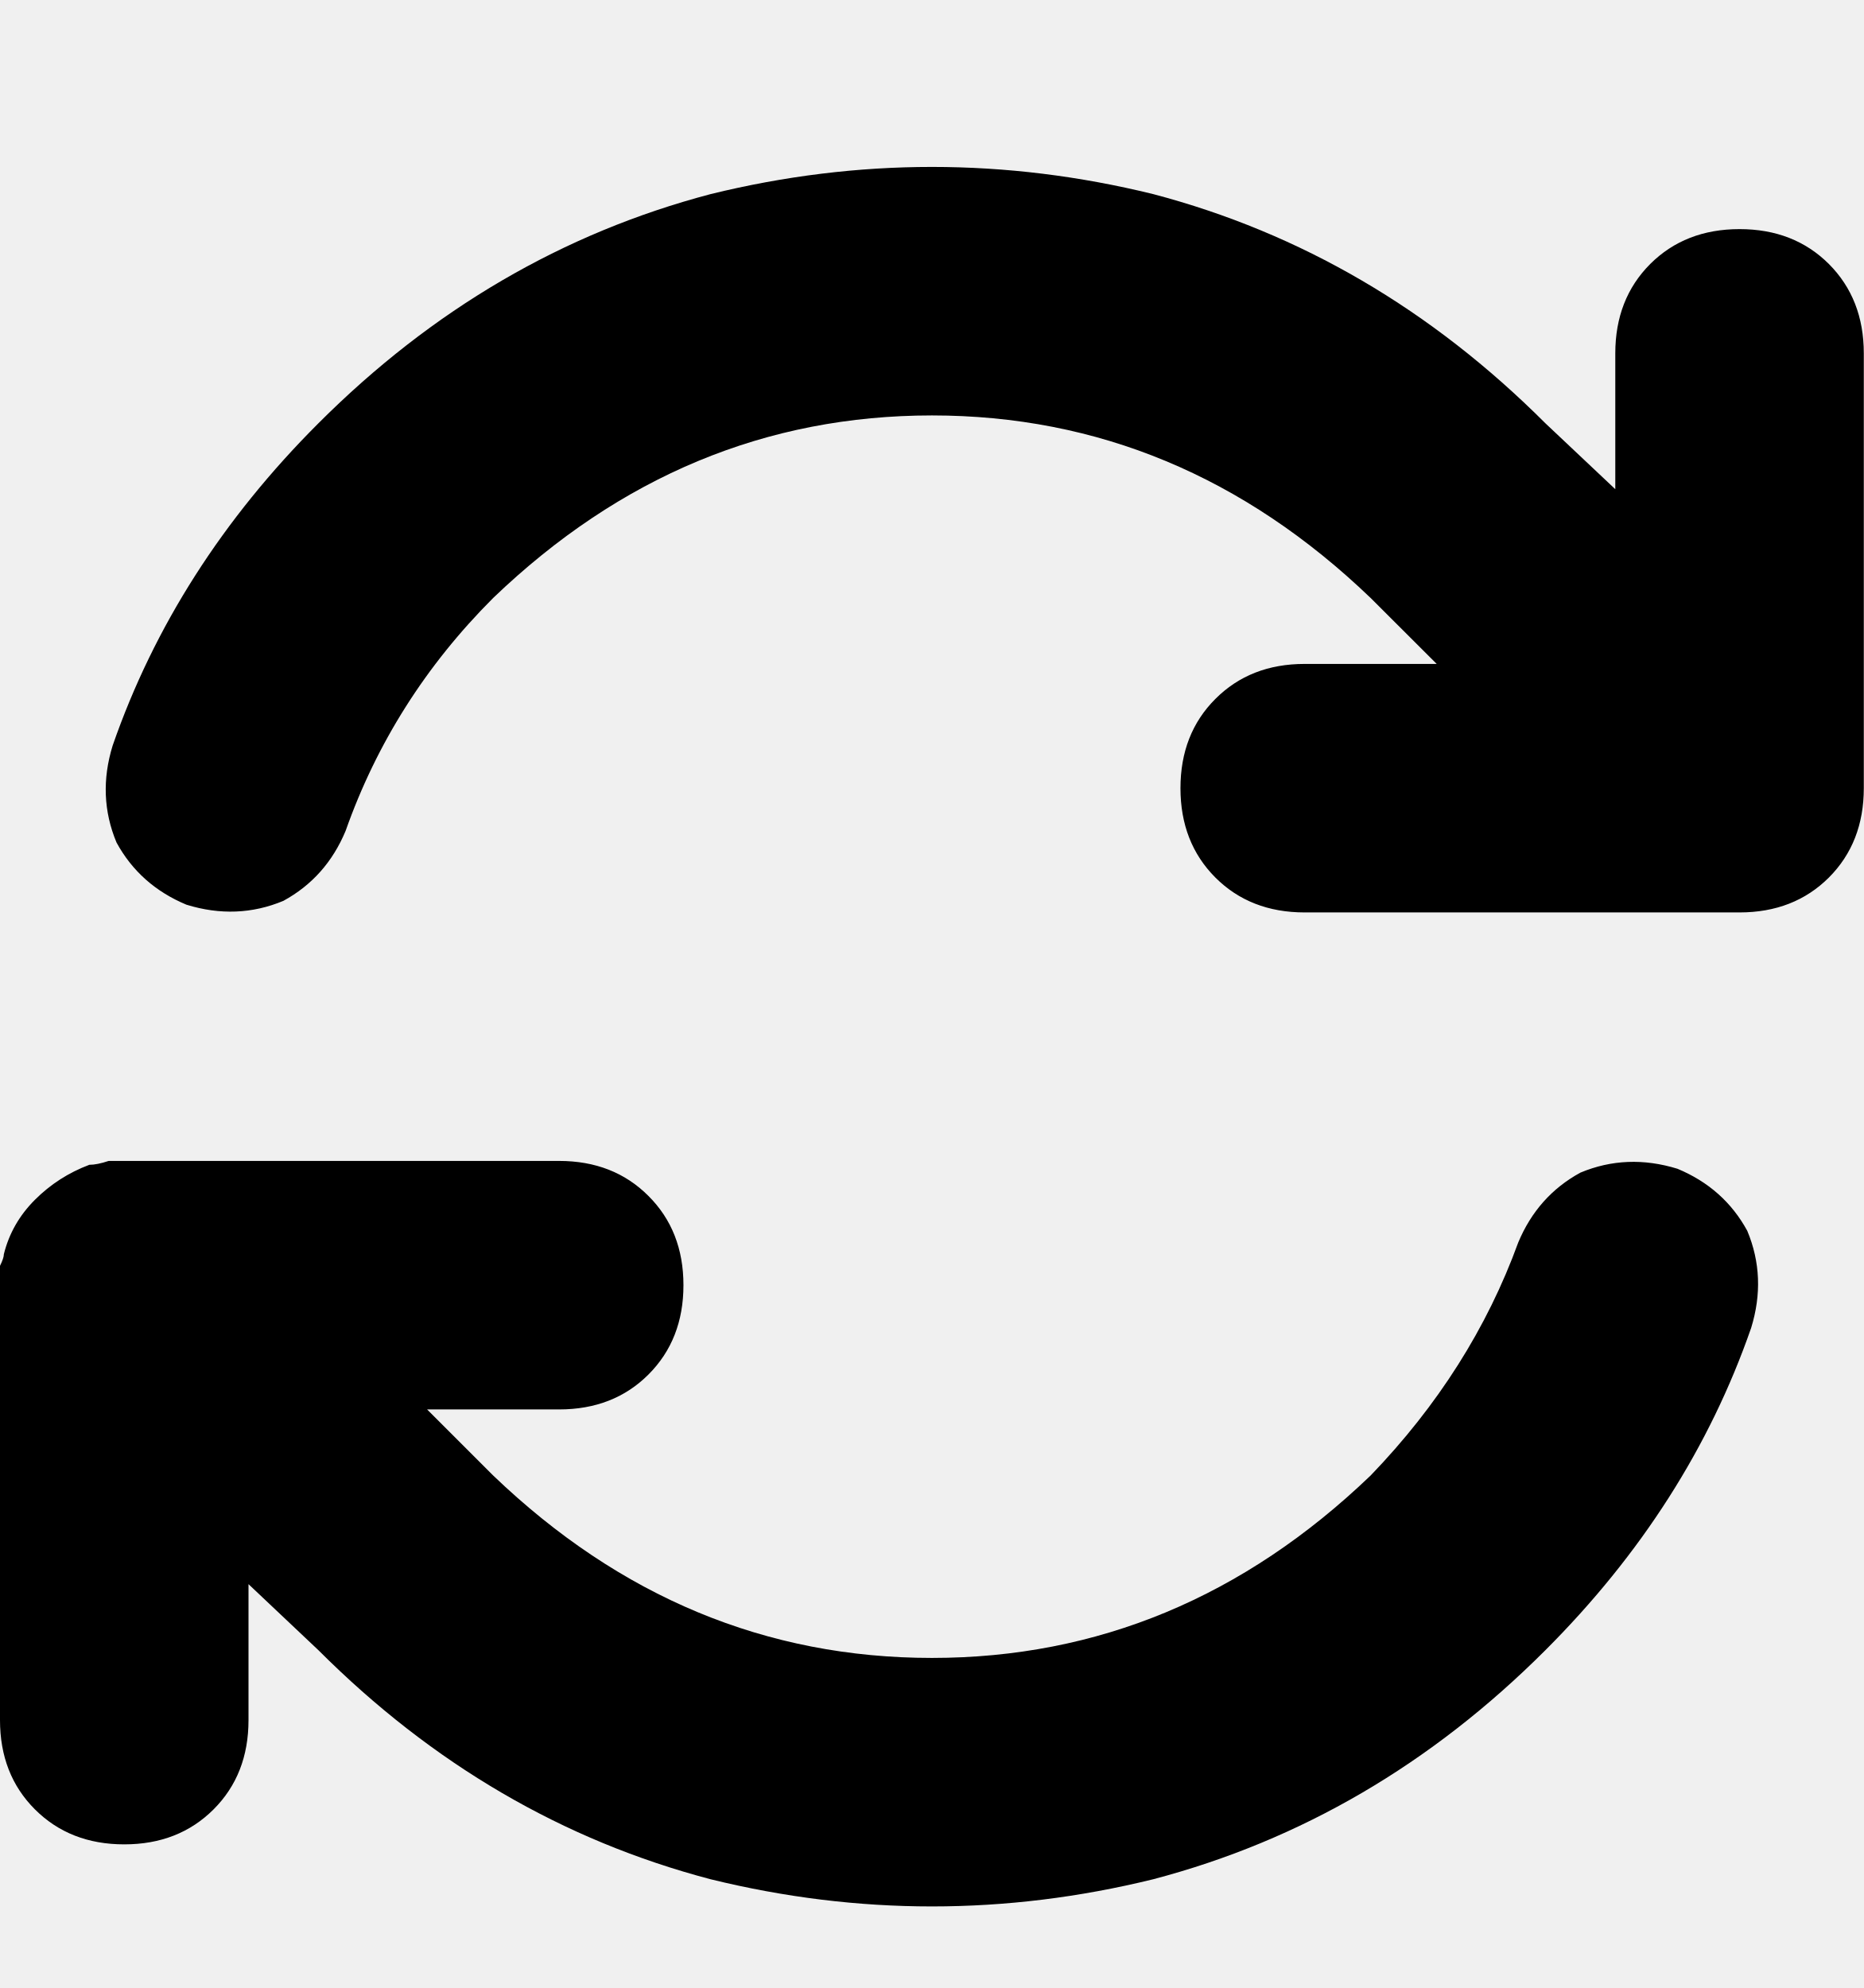
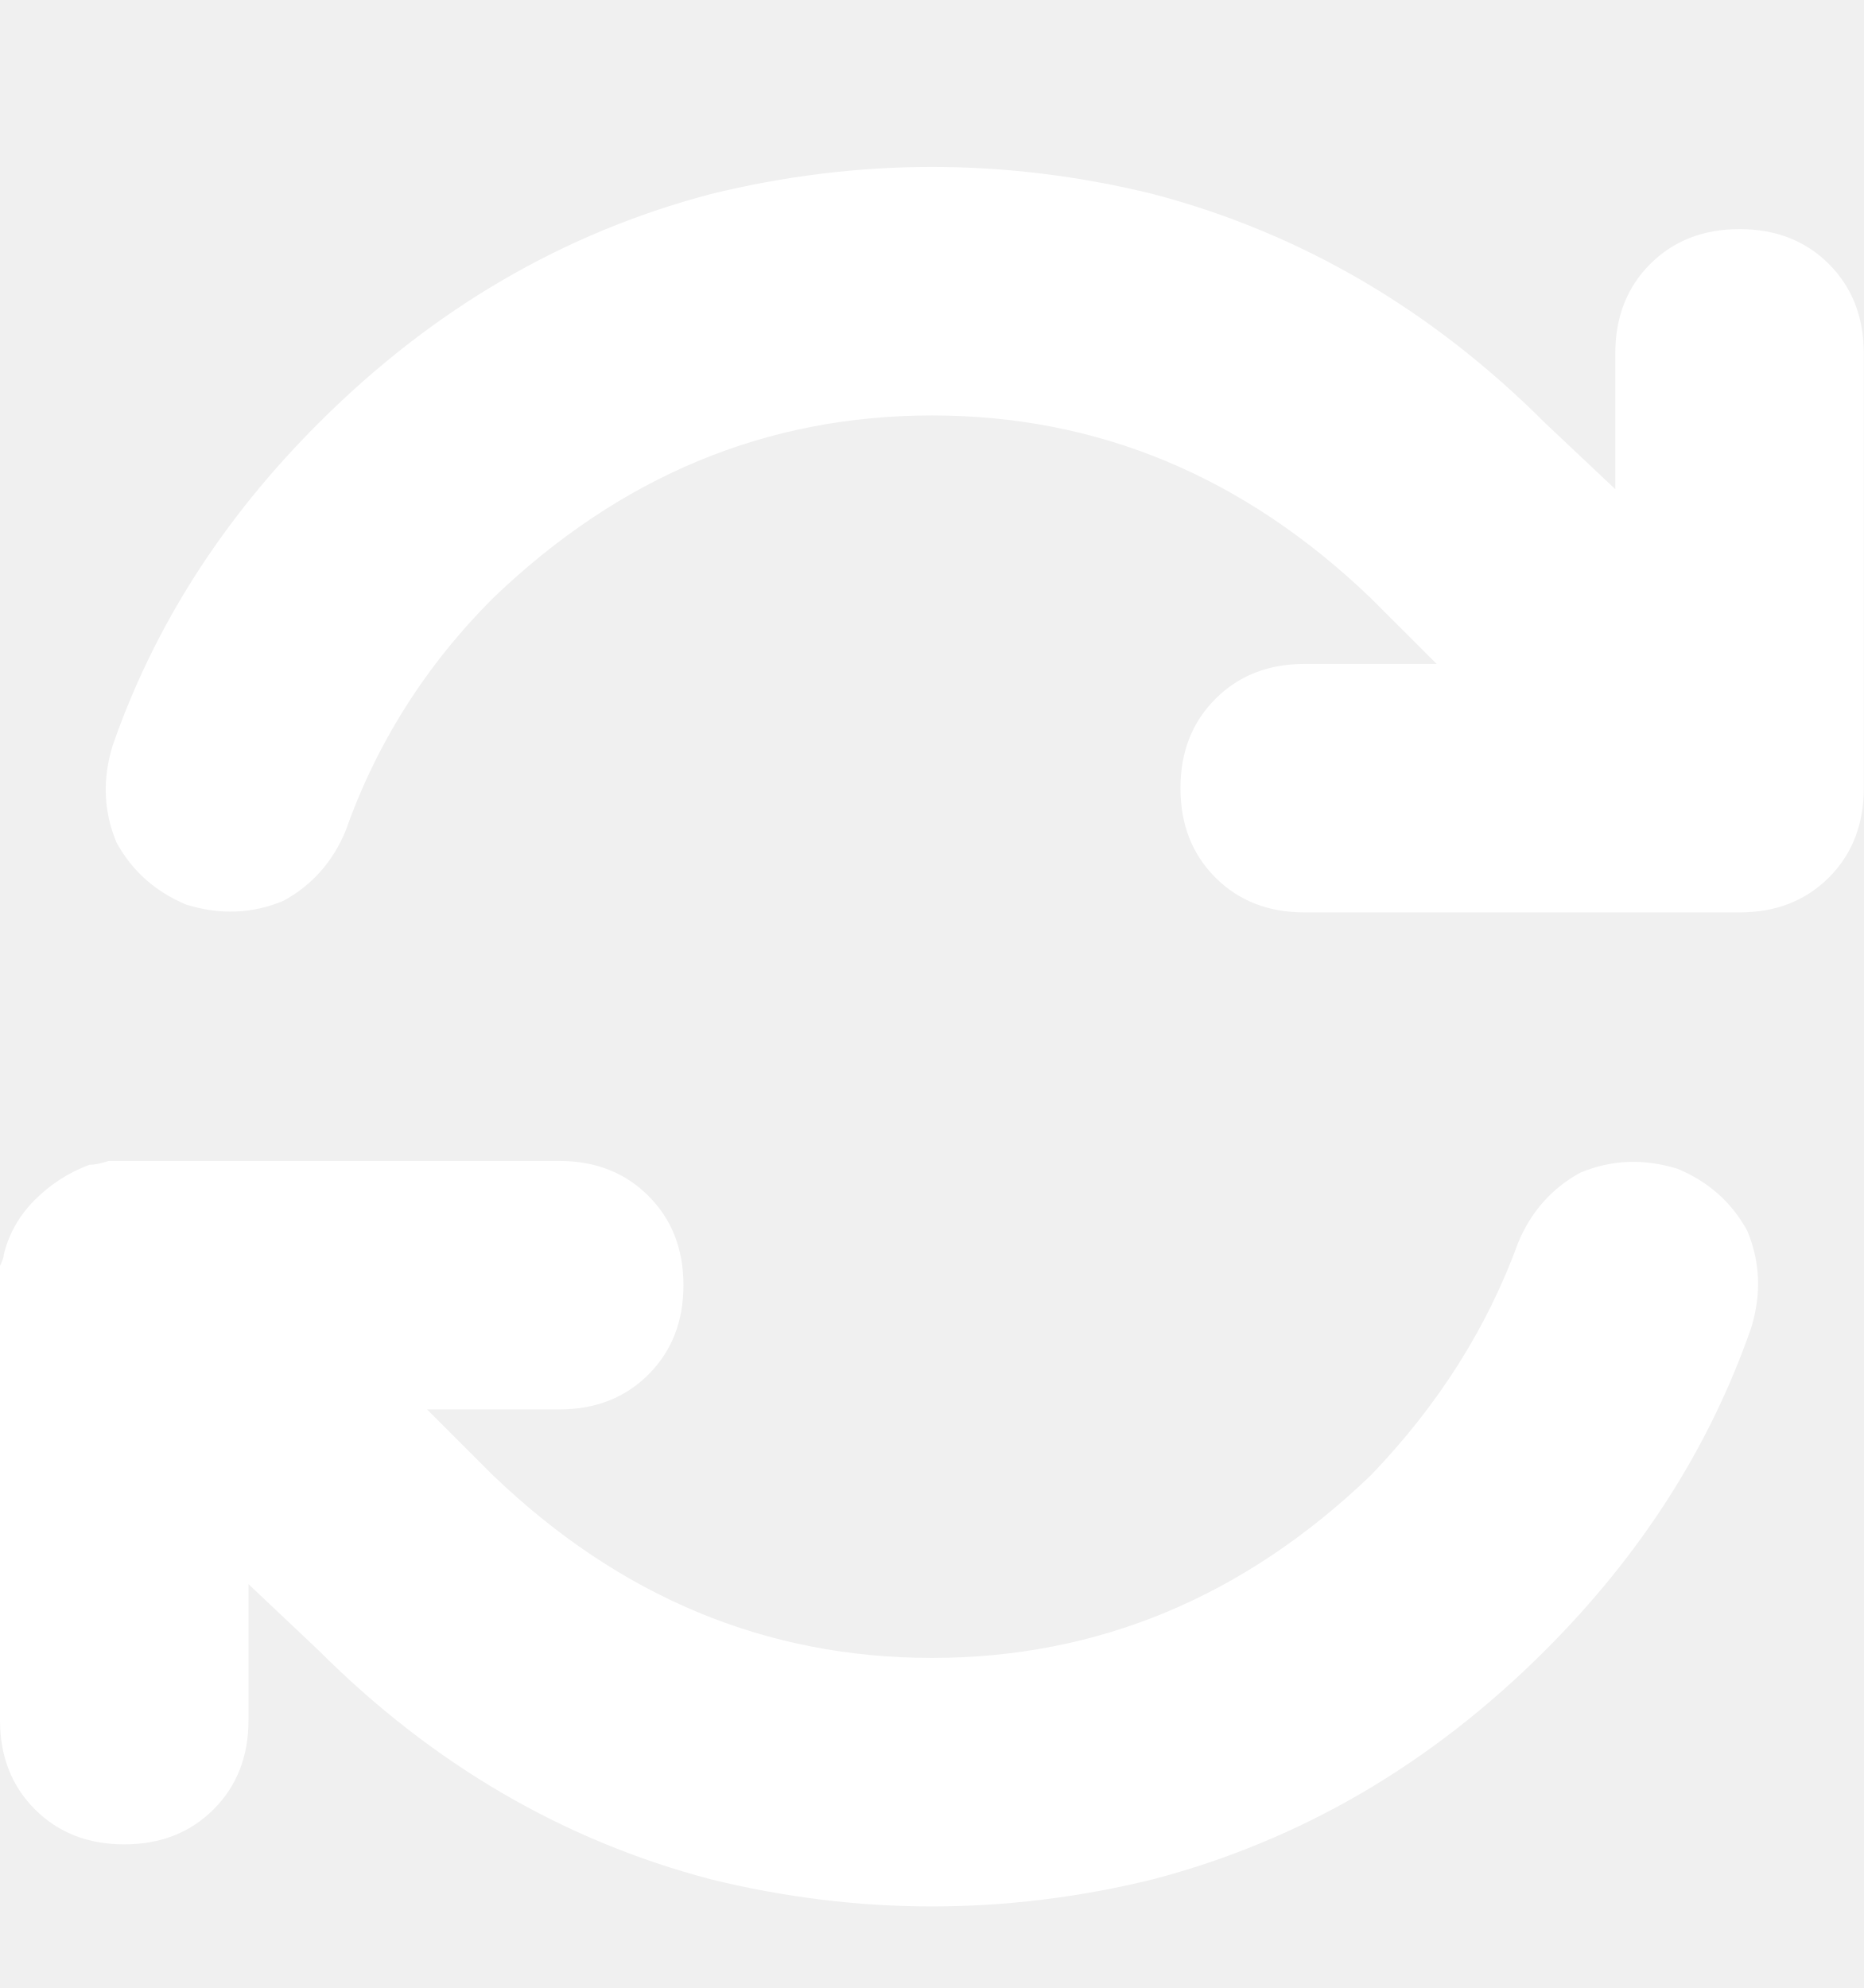
<svg xmlns="http://www.w3.org/2000/svg" fill="none" version="1.1" width="16.875" height="18" viewBox="0 0 16.875 18">
  <defs>
    <clipPath id="master_svg0_4_0852">
      <rect x="0" y="0" width="16.875" height="18" rx="0" />
    </clipPath>
  </defs>
  <g clip-path="url(#master_svg0_4_0852)">
    <g transform="matrix(1,0,0,-1,0,34.52344)">
      <g>
-         <path d="M3.129,27Q3.551,28.195,4.465,29.109Q6.188,30.762,8.438,30.762Q10.688,30.762,12.41,29.109L13.008,28.512L11.812,28.512Q11.32,28.512,11.004,28.195Q10.688,27.879,10.688,27.387Q10.688,26.895,11.004,26.578Q11.32,26.262,11.812,26.262L15.75,26.262Q16.242,26.262,16.559,26.578Q16.875,26.895,16.875,27.387L16.875,31.324Q16.875,31.816,16.559,32.133Q16.242,32.449,15.75,32.449Q15.258,32.449,14.941,32.133Q14.625,31.816,14.625,31.324L14.625,30.094L13.992,30.691Q12.445,32.238,10.441,32.766Q8.438,33.258,6.434,32.766Q4.43,32.238,2.883,30.691Q1.582,29.391,1.02,27.773Q0.879,27.316,1.055,26.895Q1.266,26.508,1.688,26.332Q2.145,26.191,2.566,26.367Q2.953,26.578,3.129,27ZM0.809,23.977Q0.527,23.871,0.316,23.66Q0.105,23.449,0.035,23.168Q0.035,23.133,0,23.062Q0,22.957,0,22.887L0,18.949Q0,18.457,0.316,18.141Q0.633,17.824,1.125,17.824Q1.617,17.824,1.934,18.141Q2.25,18.457,2.25,18.949L2.25,20.18L2.883,19.582Q4.43,18.035,6.434,17.508Q8.438,17.016,10.441,17.508Q12.445,18.035,13.992,19.582Q15.293,20.883,15.855,22.5Q15.996,22.957,15.82,23.379Q15.609,23.766,15.188,23.941Q14.73,24.082,14.309,23.906Q13.922,23.695,13.746,23.273Q13.324,22.113,12.41,21.164Q10.688,19.512,8.438,19.512Q6.188,19.512,4.465,21.164L3.867,21.762L5.062,21.762Q5.555,21.762,5.871,22.078Q6.188,22.395,6.188,22.887Q6.188,23.379,5.871,23.695Q5.555,24.012,5.062,24.012L1.125,24.012Q1.055,24.012,0.984,24.012Q0.879,23.977,0.809,23.977Z" fill="#000000" fill-opacity="1" style="mix-blend-mode:passthrough" />
+         <path d="M3.129,27Q3.551,28.195,4.465,29.109Q6.188,30.762,8.438,30.762Q10.688,30.762,12.41,29.109L13.008,28.512L11.812,28.512Q11.32,28.512,11.004,28.195Q10.688,27.879,10.688,27.387Q10.688,26.895,11.004,26.578Q11.32,26.262,11.812,26.262L15.75,26.262Q16.242,26.262,16.559,26.578Q16.875,26.895,16.875,27.387L16.875,31.324Q16.875,31.816,16.559,32.133Q16.242,32.449,15.75,32.449Q15.258,32.449,14.941,32.133Q14.625,31.816,14.625,31.324L14.625,30.094L13.992,30.691Q12.445,32.238,10.441,32.766Q8.438,33.258,6.434,32.766Q4.43,32.238,2.883,30.691Q1.582,29.391,1.02,27.773Q0.879,27.316,1.055,26.895Q1.266,26.508,1.688,26.332Q2.145,26.191,2.566,26.367Q2.953,26.578,3.129,27ZM0.809,23.977Q0.527,23.871,0.316,23.66Q0.105,23.449,0.035,23.168Q0.035,23.133,0,23.062Q0,22.957,0,22.887L0,18.949Q0,18.457,0.316,18.141Q0.633,17.824,1.125,17.824Q1.617,17.824,1.934,18.141Q2.25,18.457,2.25,18.949L2.25,20.18L2.883,19.582Q4.43,18.035,6.434,17.508Q8.438,17.016,10.441,17.508Q12.445,18.035,13.992,19.582Q15.293,20.883,15.855,22.5Q15.996,22.957,15.82,23.379Q15.609,23.766,15.188,23.941Q14.73,24.082,14.309,23.906Q13.922,23.695,13.746,23.273Q13.324,22.113,12.41,21.164Q10.688,19.512,8.438,19.512Q6.188,19.512,4.465,21.164L3.867,21.762L5.062,21.762Q5.555,21.762,5.871,22.078Q6.188,22.395,6.188,22.887Q6.188,23.379,5.871,23.695Q5.555,24.012,5.062,24.012L1.125,24.012Q1.055,24.012,0.984,24.012Q0.879,23.977,0.809,23.977Z" fill="#FFFFFF" fill-opacity="1" style="mix-blend-mode:passthrough" />
      </g>
    </g>
  </g>
</svg>
